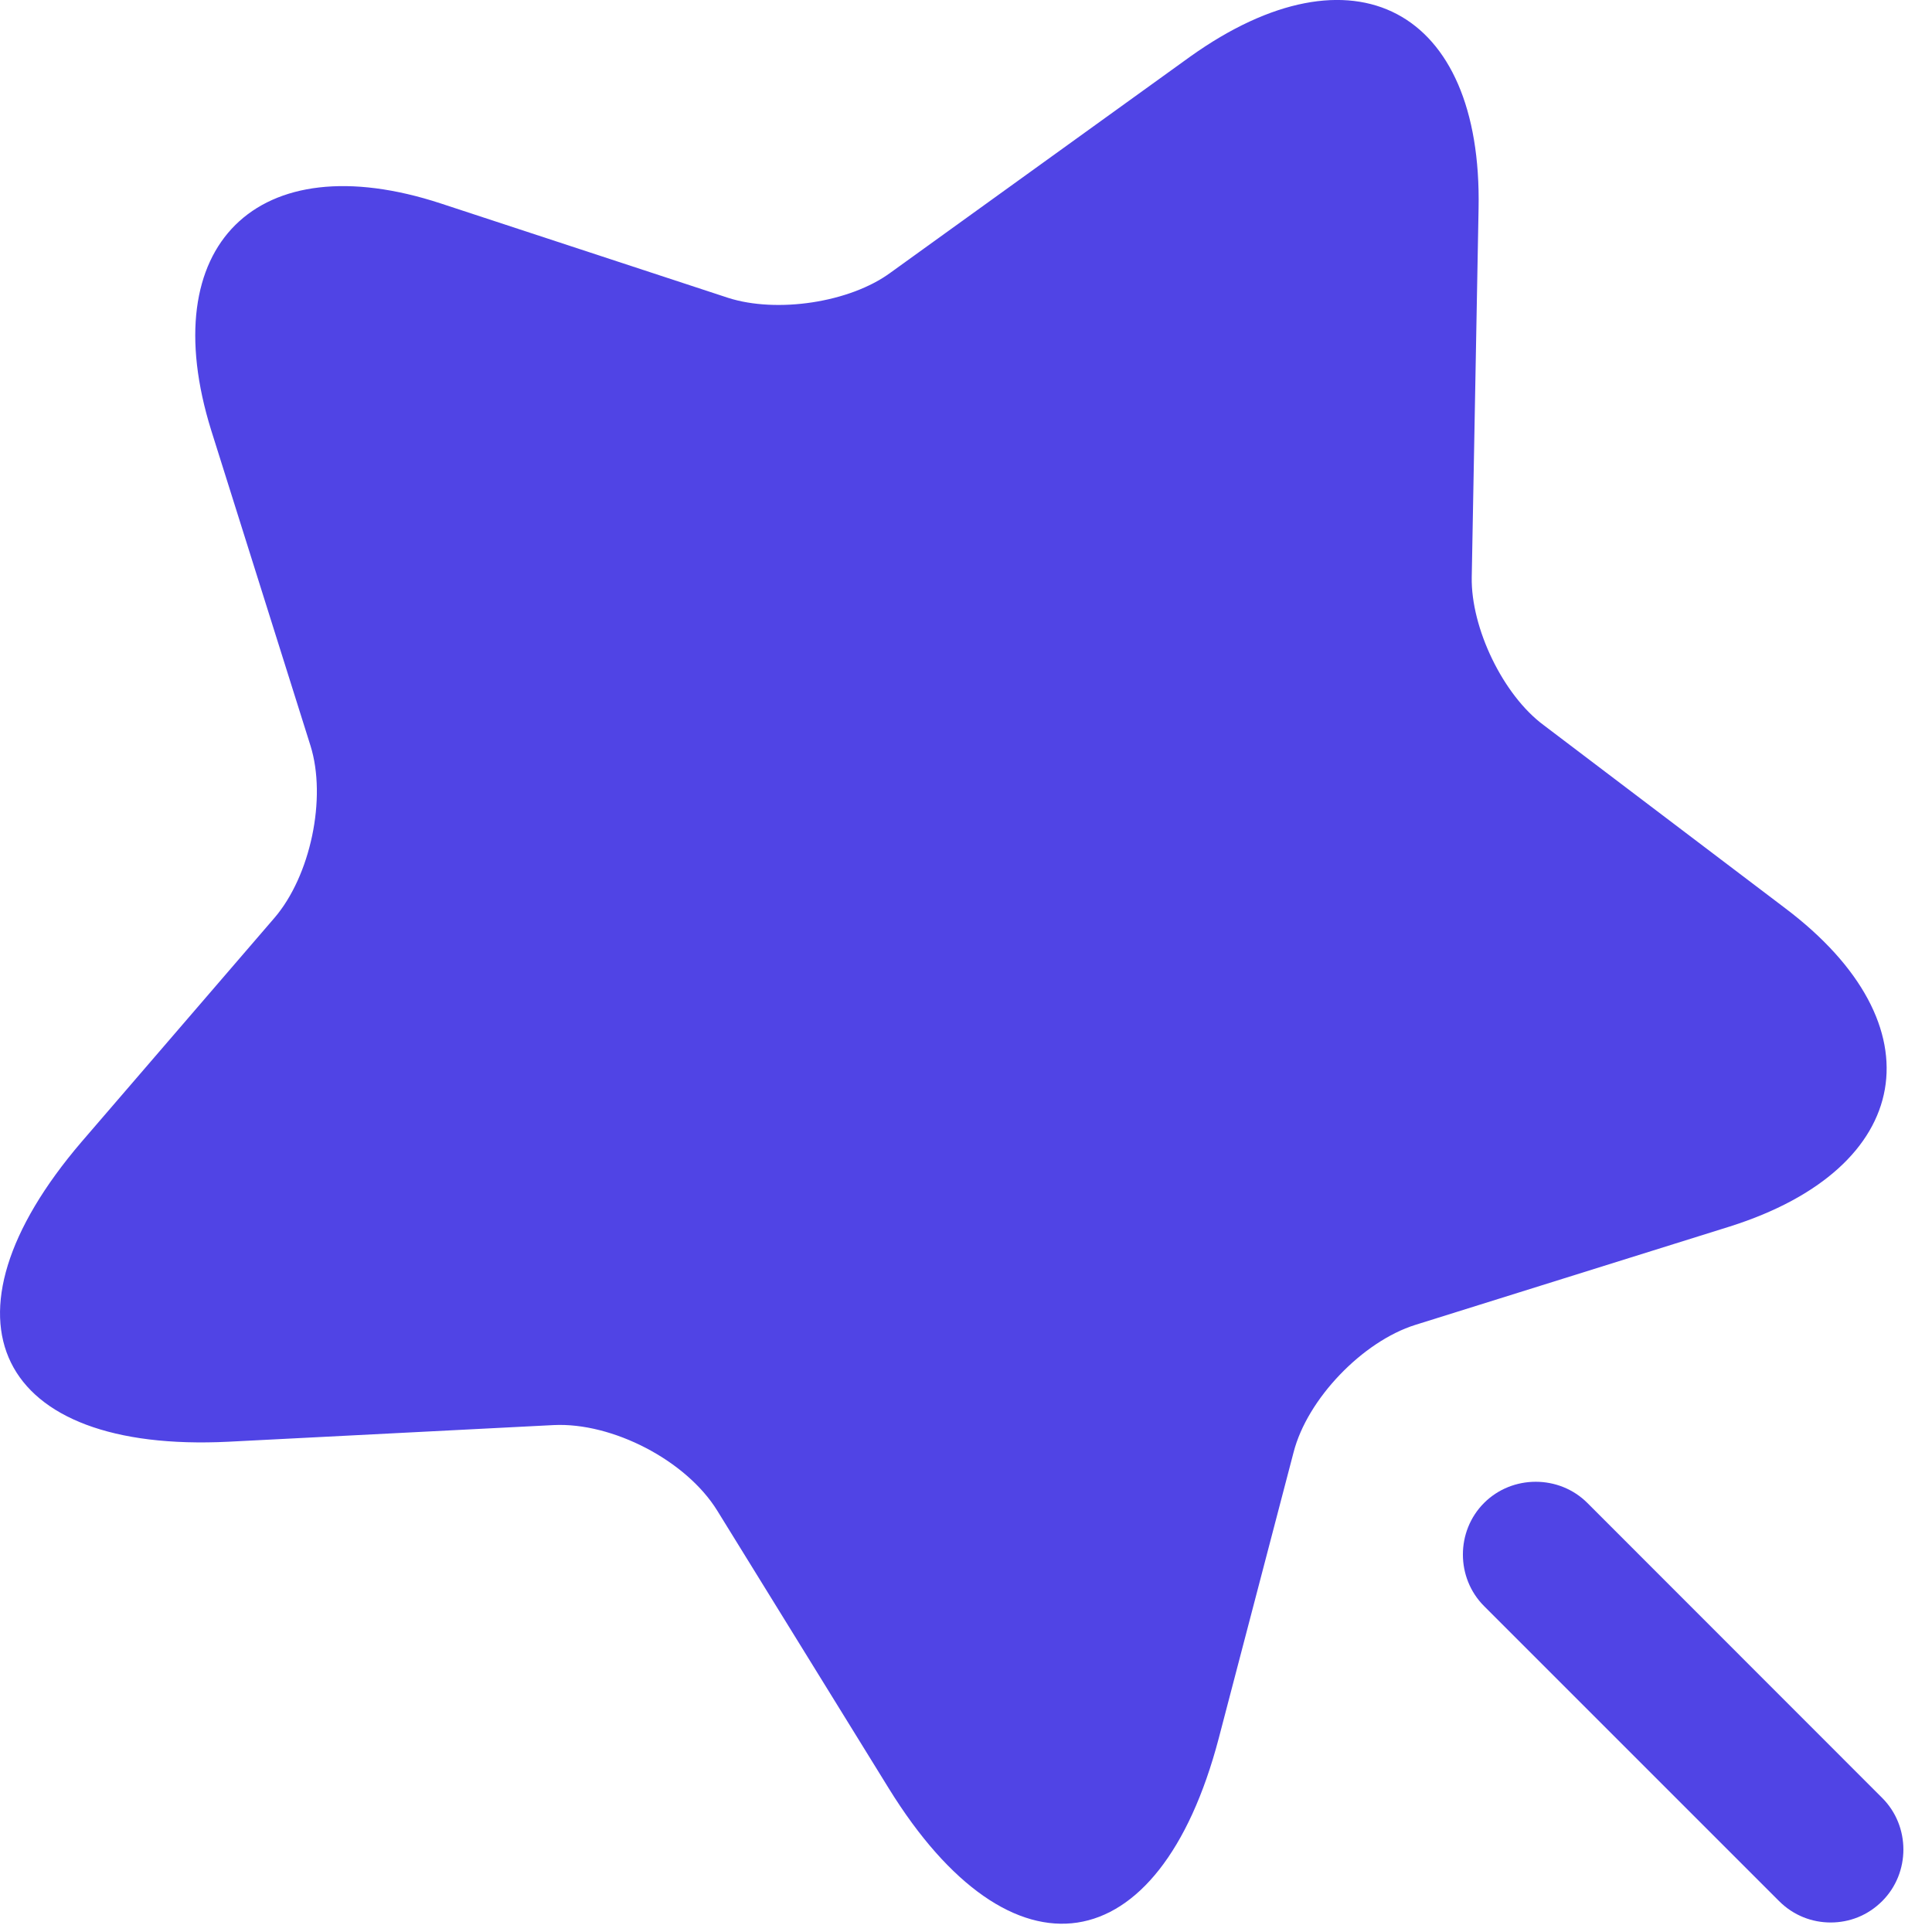
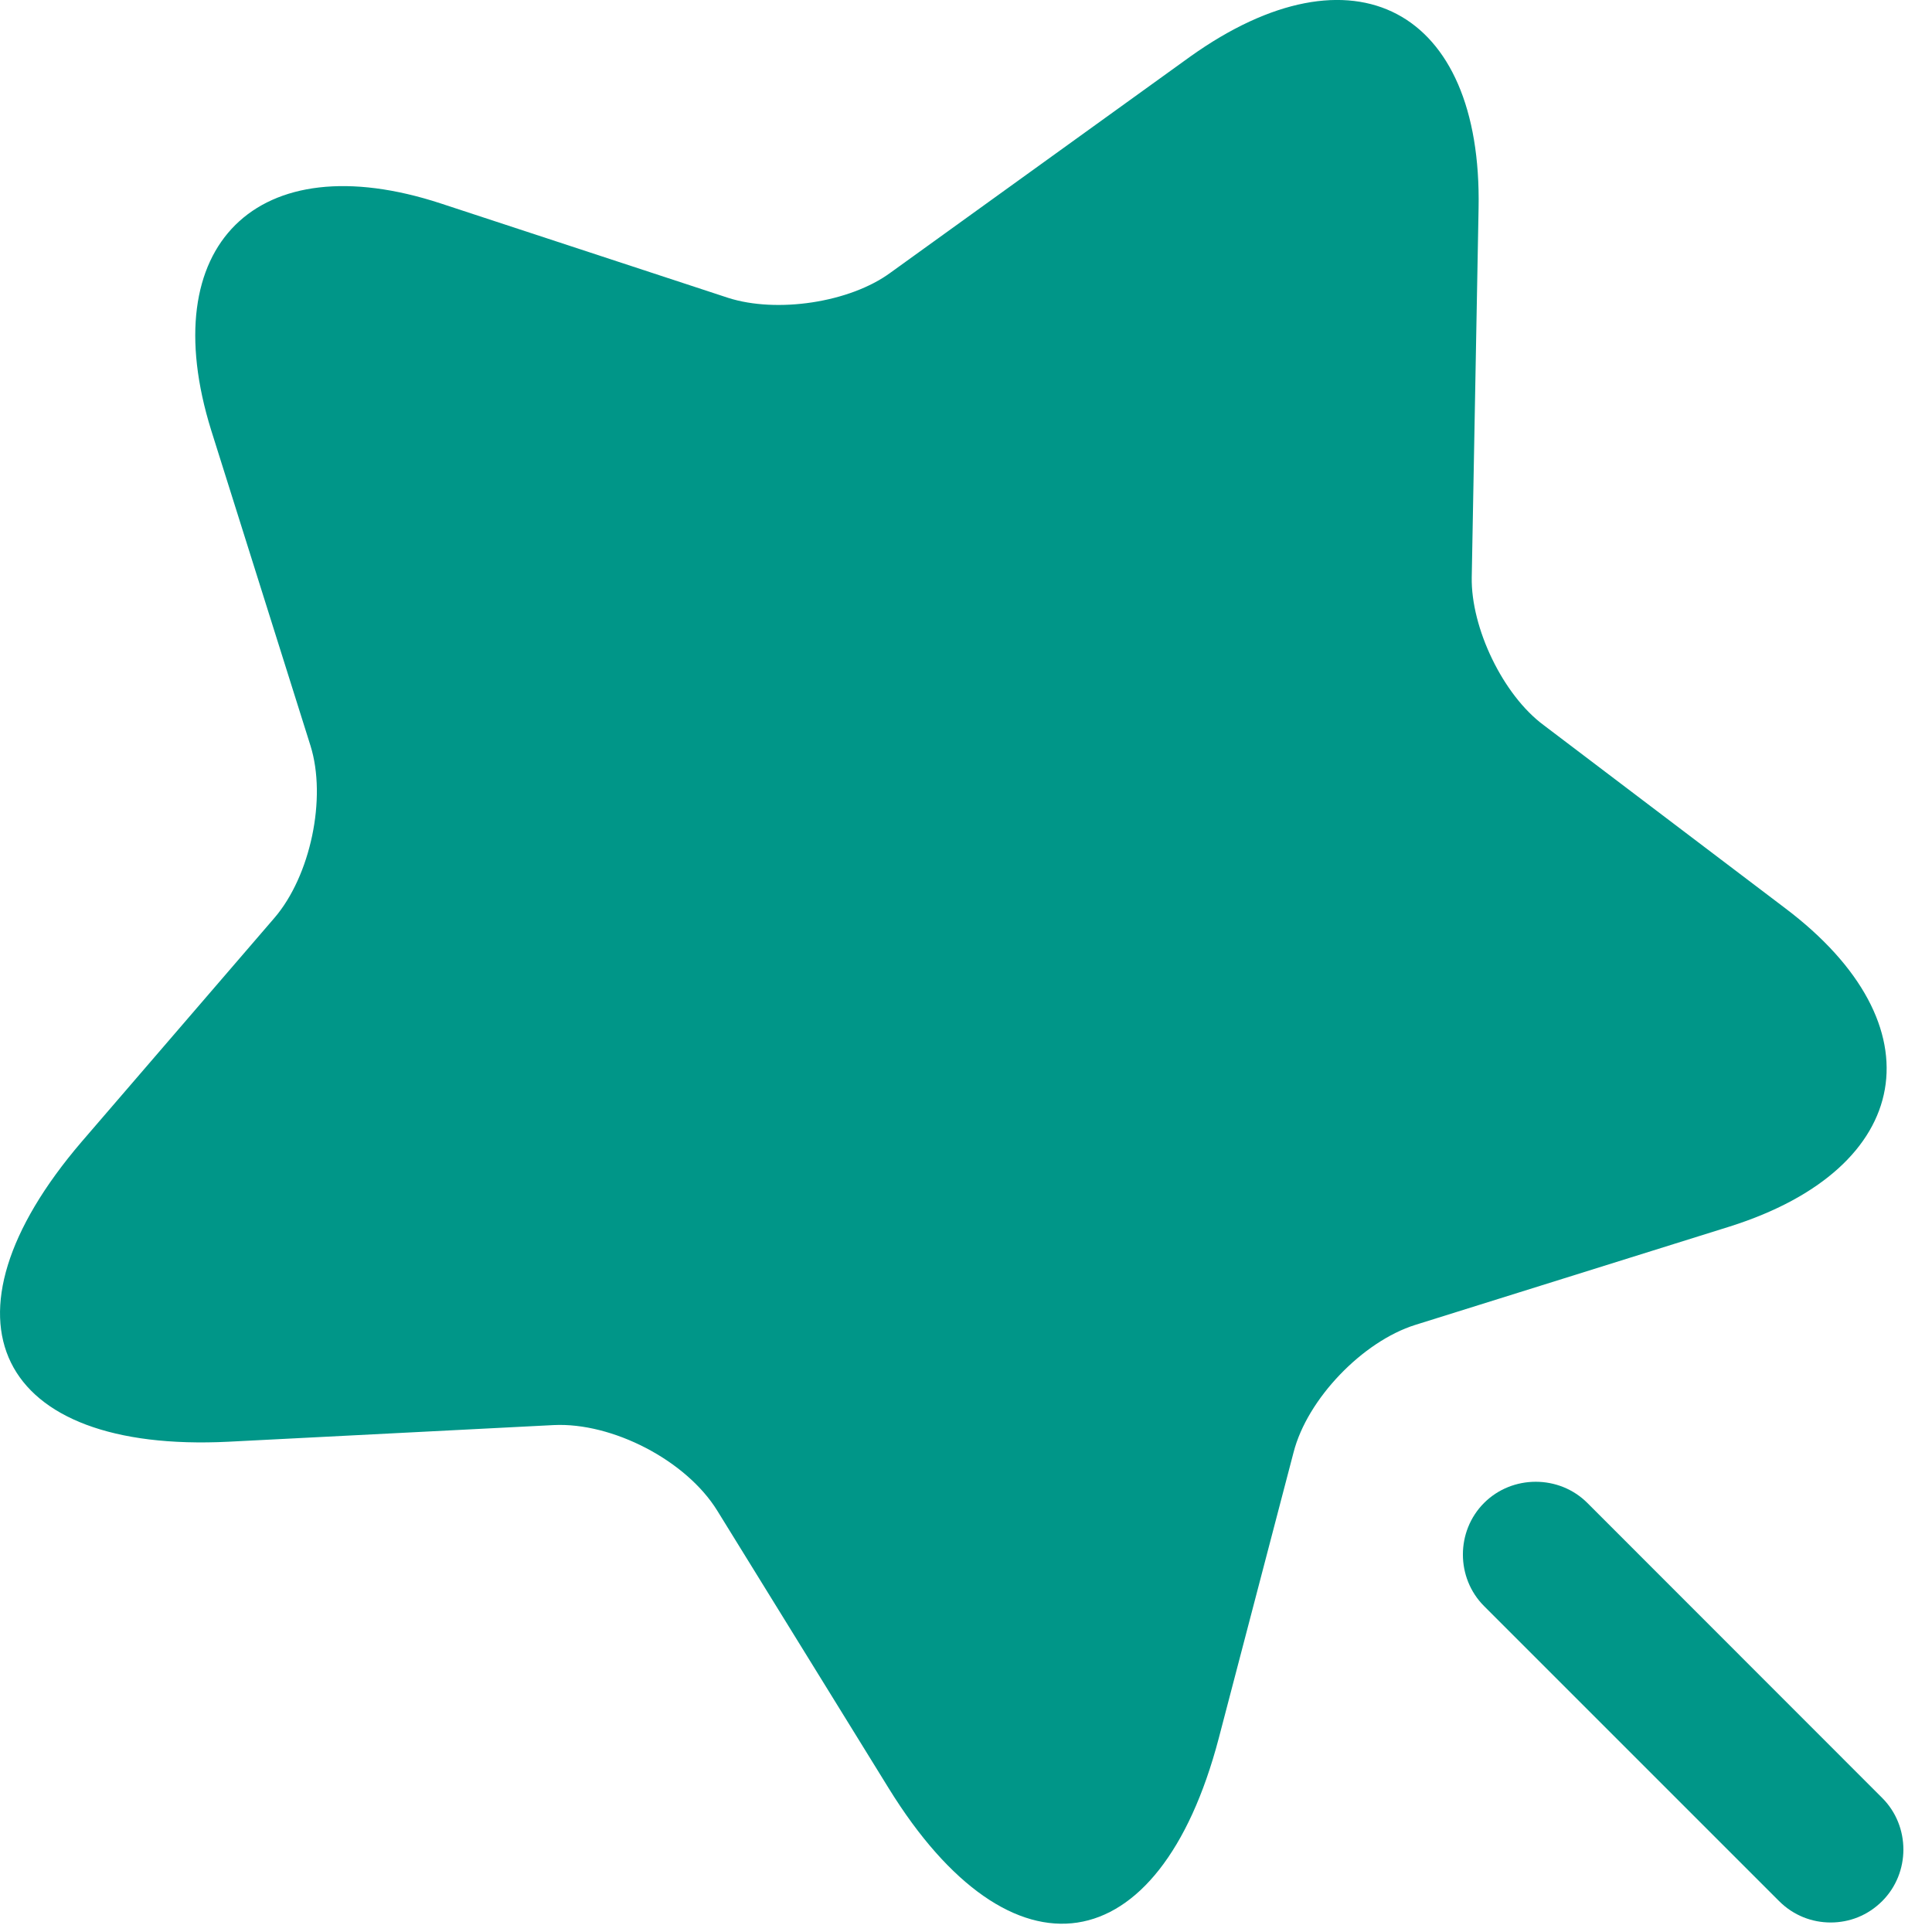
<svg xmlns="http://www.w3.org/2000/svg" width="13" height="13" viewBox="0 0 13 13" fill="none">
-   <path d="M9.949 1.402L9.903 3.884C9.897 4.225 10.113 4.677 10.388 4.88L12.012 6.111C13.054 6.897 12.883 7.86 11.639 8.253L9.523 8.915C9.169 9.026 8.796 9.413 8.704 9.773L8.2 11.699C7.8 13.218 6.805 13.369 5.98 12.033L4.827 10.166C4.617 9.825 4.119 9.57 3.726 9.589L1.538 9.701C-0.027 9.779 -0.472 8.876 0.549 7.683L1.846 6.177C2.089 5.895 2.2 5.371 2.089 5.017L1.421 2.895C1.034 1.651 1.728 0.963 2.966 1.369L4.899 2.004C5.226 2.109 5.718 2.037 5.993 1.834L8.01 0.38C9.104 -0.4 9.975 0.059 9.949 1.402Z" fill="#5044E5" />
-   <path d="M12.665 12.098L10.681 10.113C10.491 9.923 10.176 9.923 9.986 10.113C9.796 10.303 9.796 10.617 9.986 10.807L11.971 12.792C12.069 12.89 12.194 12.936 12.318 12.936C12.443 12.936 12.567 12.89 12.665 12.792C12.855 12.602 12.855 12.288 12.665 12.098Z" fill="#5044E5" />
+   <path d="M9.949 1.402L9.903 3.884C9.897 4.225 10.113 4.677 10.388 4.88L12.012 6.111C13.054 6.897 12.883 7.86 11.639 8.253L9.523 8.915C9.169 9.026 8.796 9.413 8.704 9.773L8.2 11.699C7.8 13.218 6.805 13.369 5.98 12.033L4.827 10.166C4.617 9.825 4.119 9.57 3.726 9.589L1.538 9.701C-0.027 9.779 -0.472 8.876 0.549 7.683L1.846 6.177C2.089 5.895 2.2 5.371 2.089 5.017L1.421 2.895C1.034 1.651 1.728 0.963 2.966 1.369L4.899 2.004C5.226 2.109 5.718 2.037 5.993 1.834L8.01 0.38C9.104 -0.4 9.975 0.059 9.949 1.402Z" fill="#009688" />
+   <path d="M12.665 12.098L10.681 10.113C10.491 9.923 10.176 9.923 9.986 10.113C9.796 10.303 9.796 10.617 9.986 10.807L11.971 12.792C12.069 12.89 12.194 12.936 12.318 12.936C12.443 12.936 12.567 12.89 12.665 12.792C12.855 12.602 12.855 12.288 12.665 12.098Z" fill="#009688" />
</svg>
